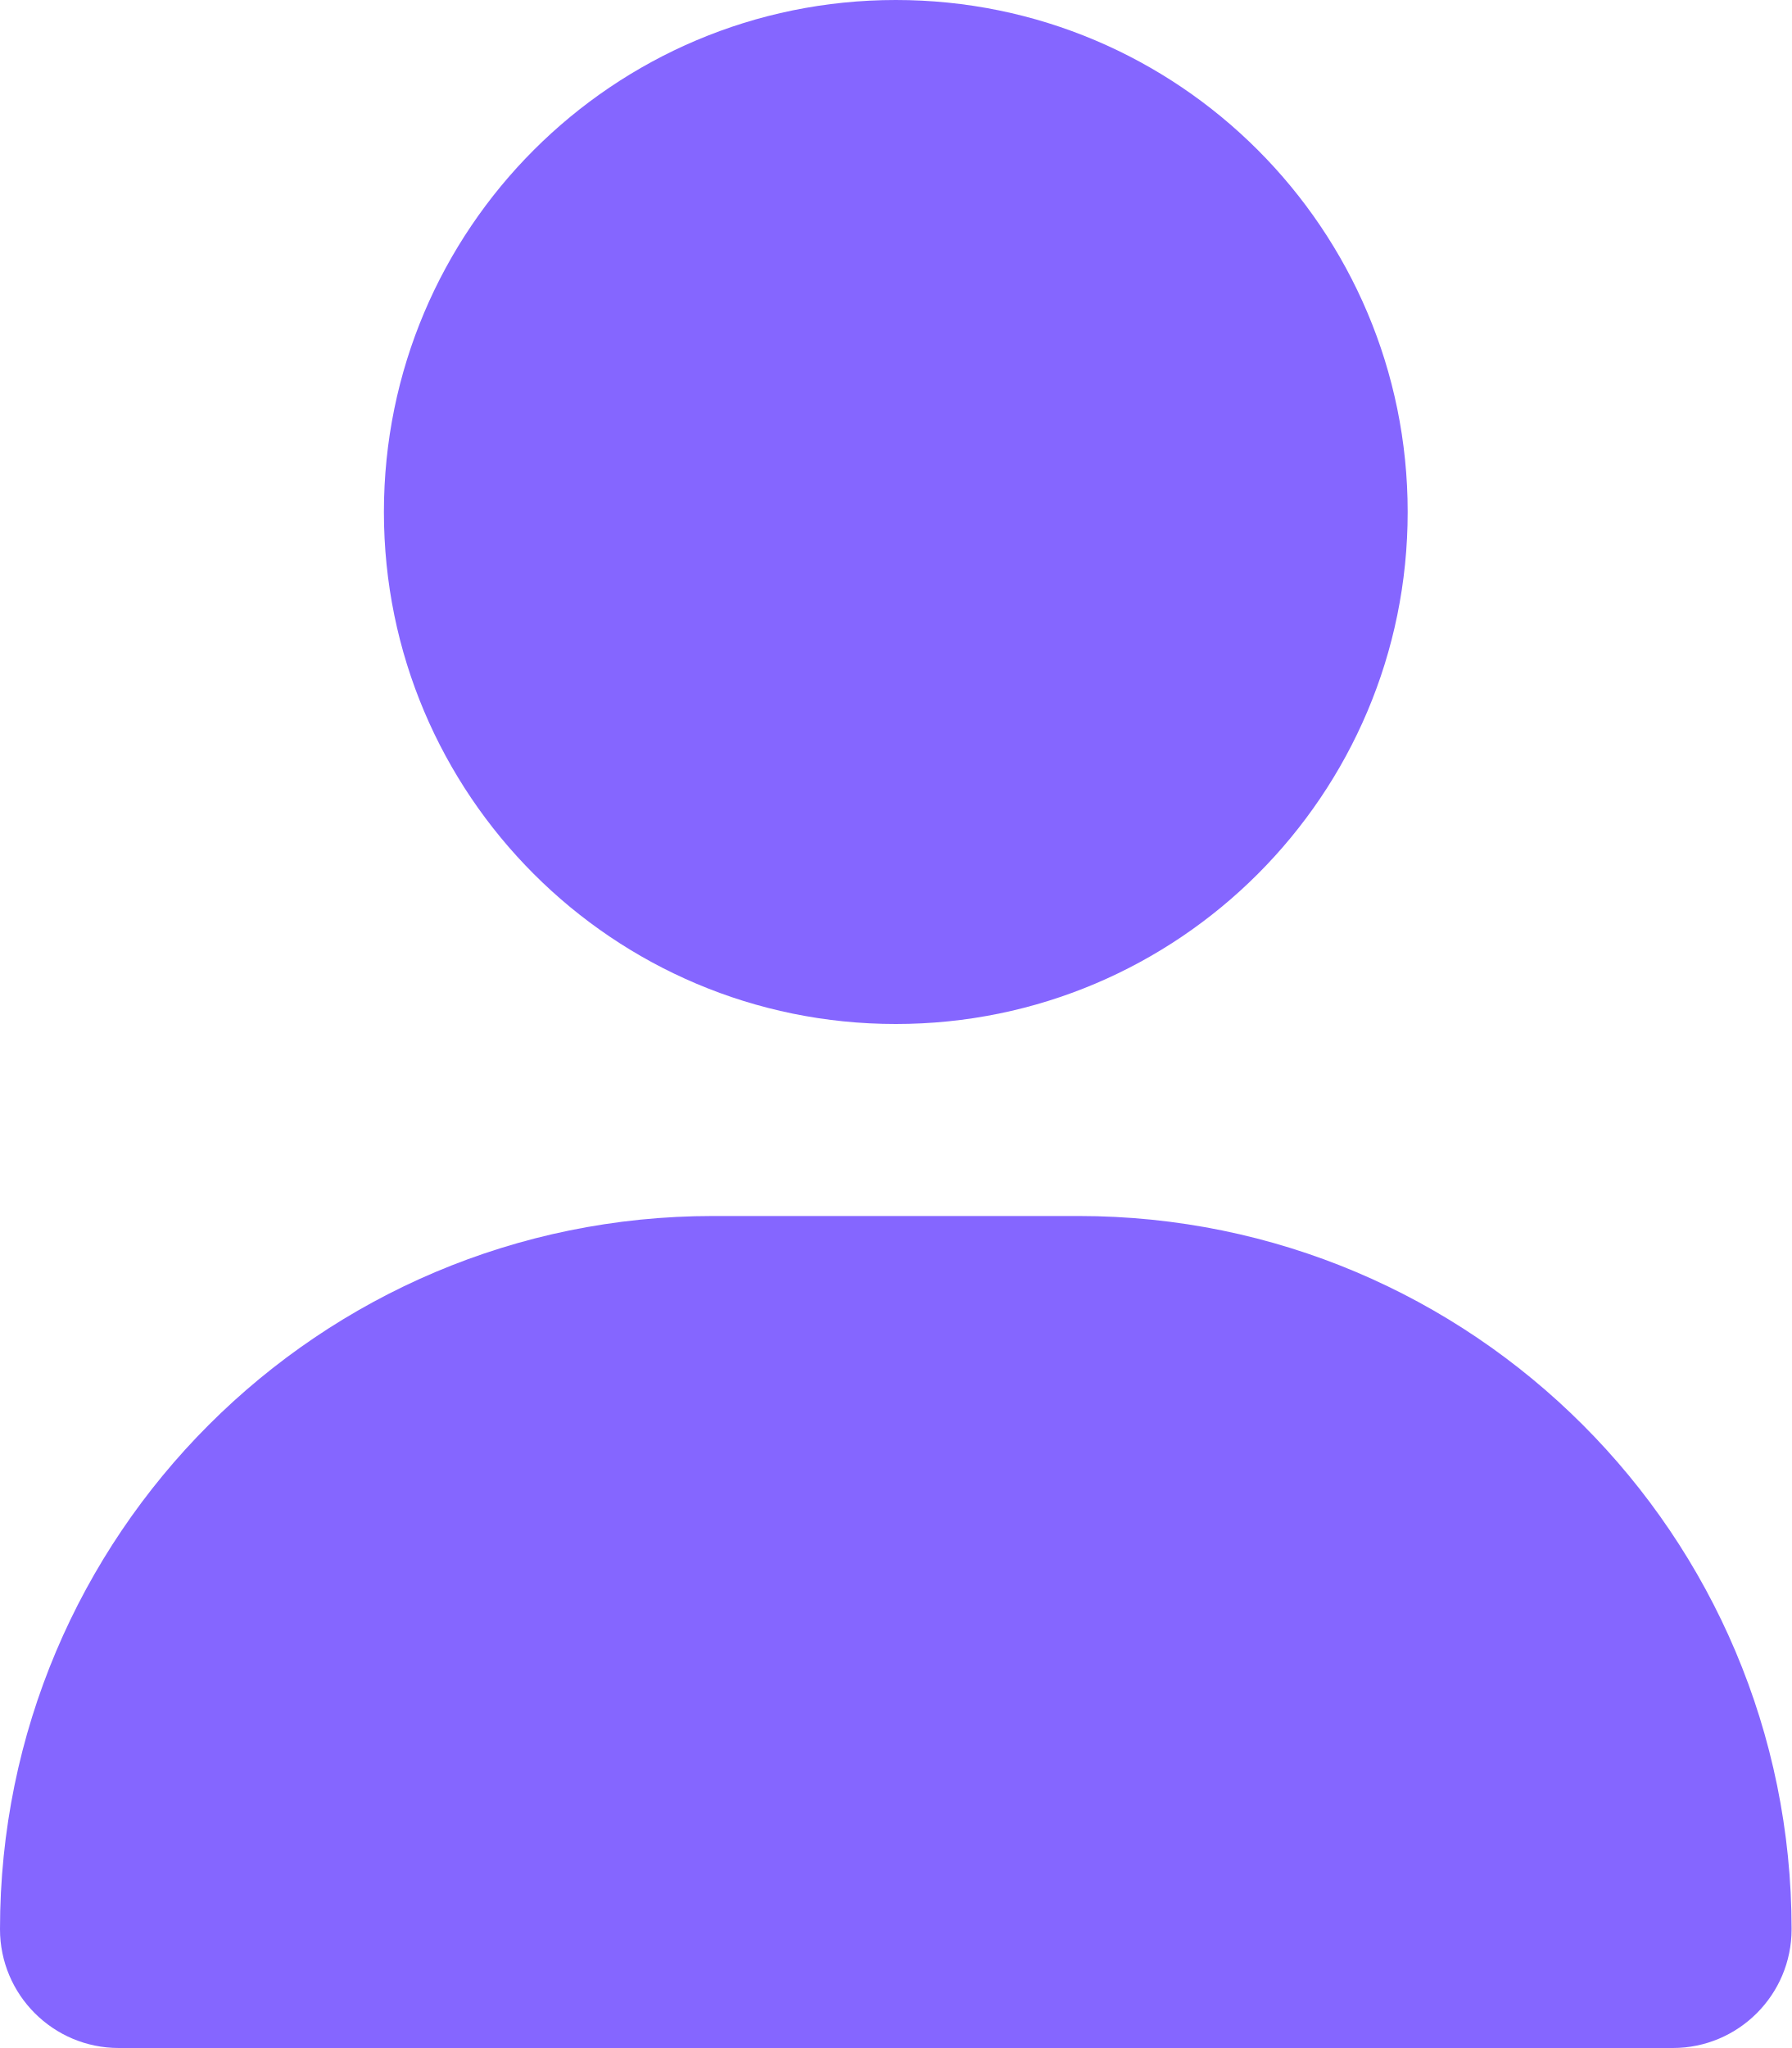
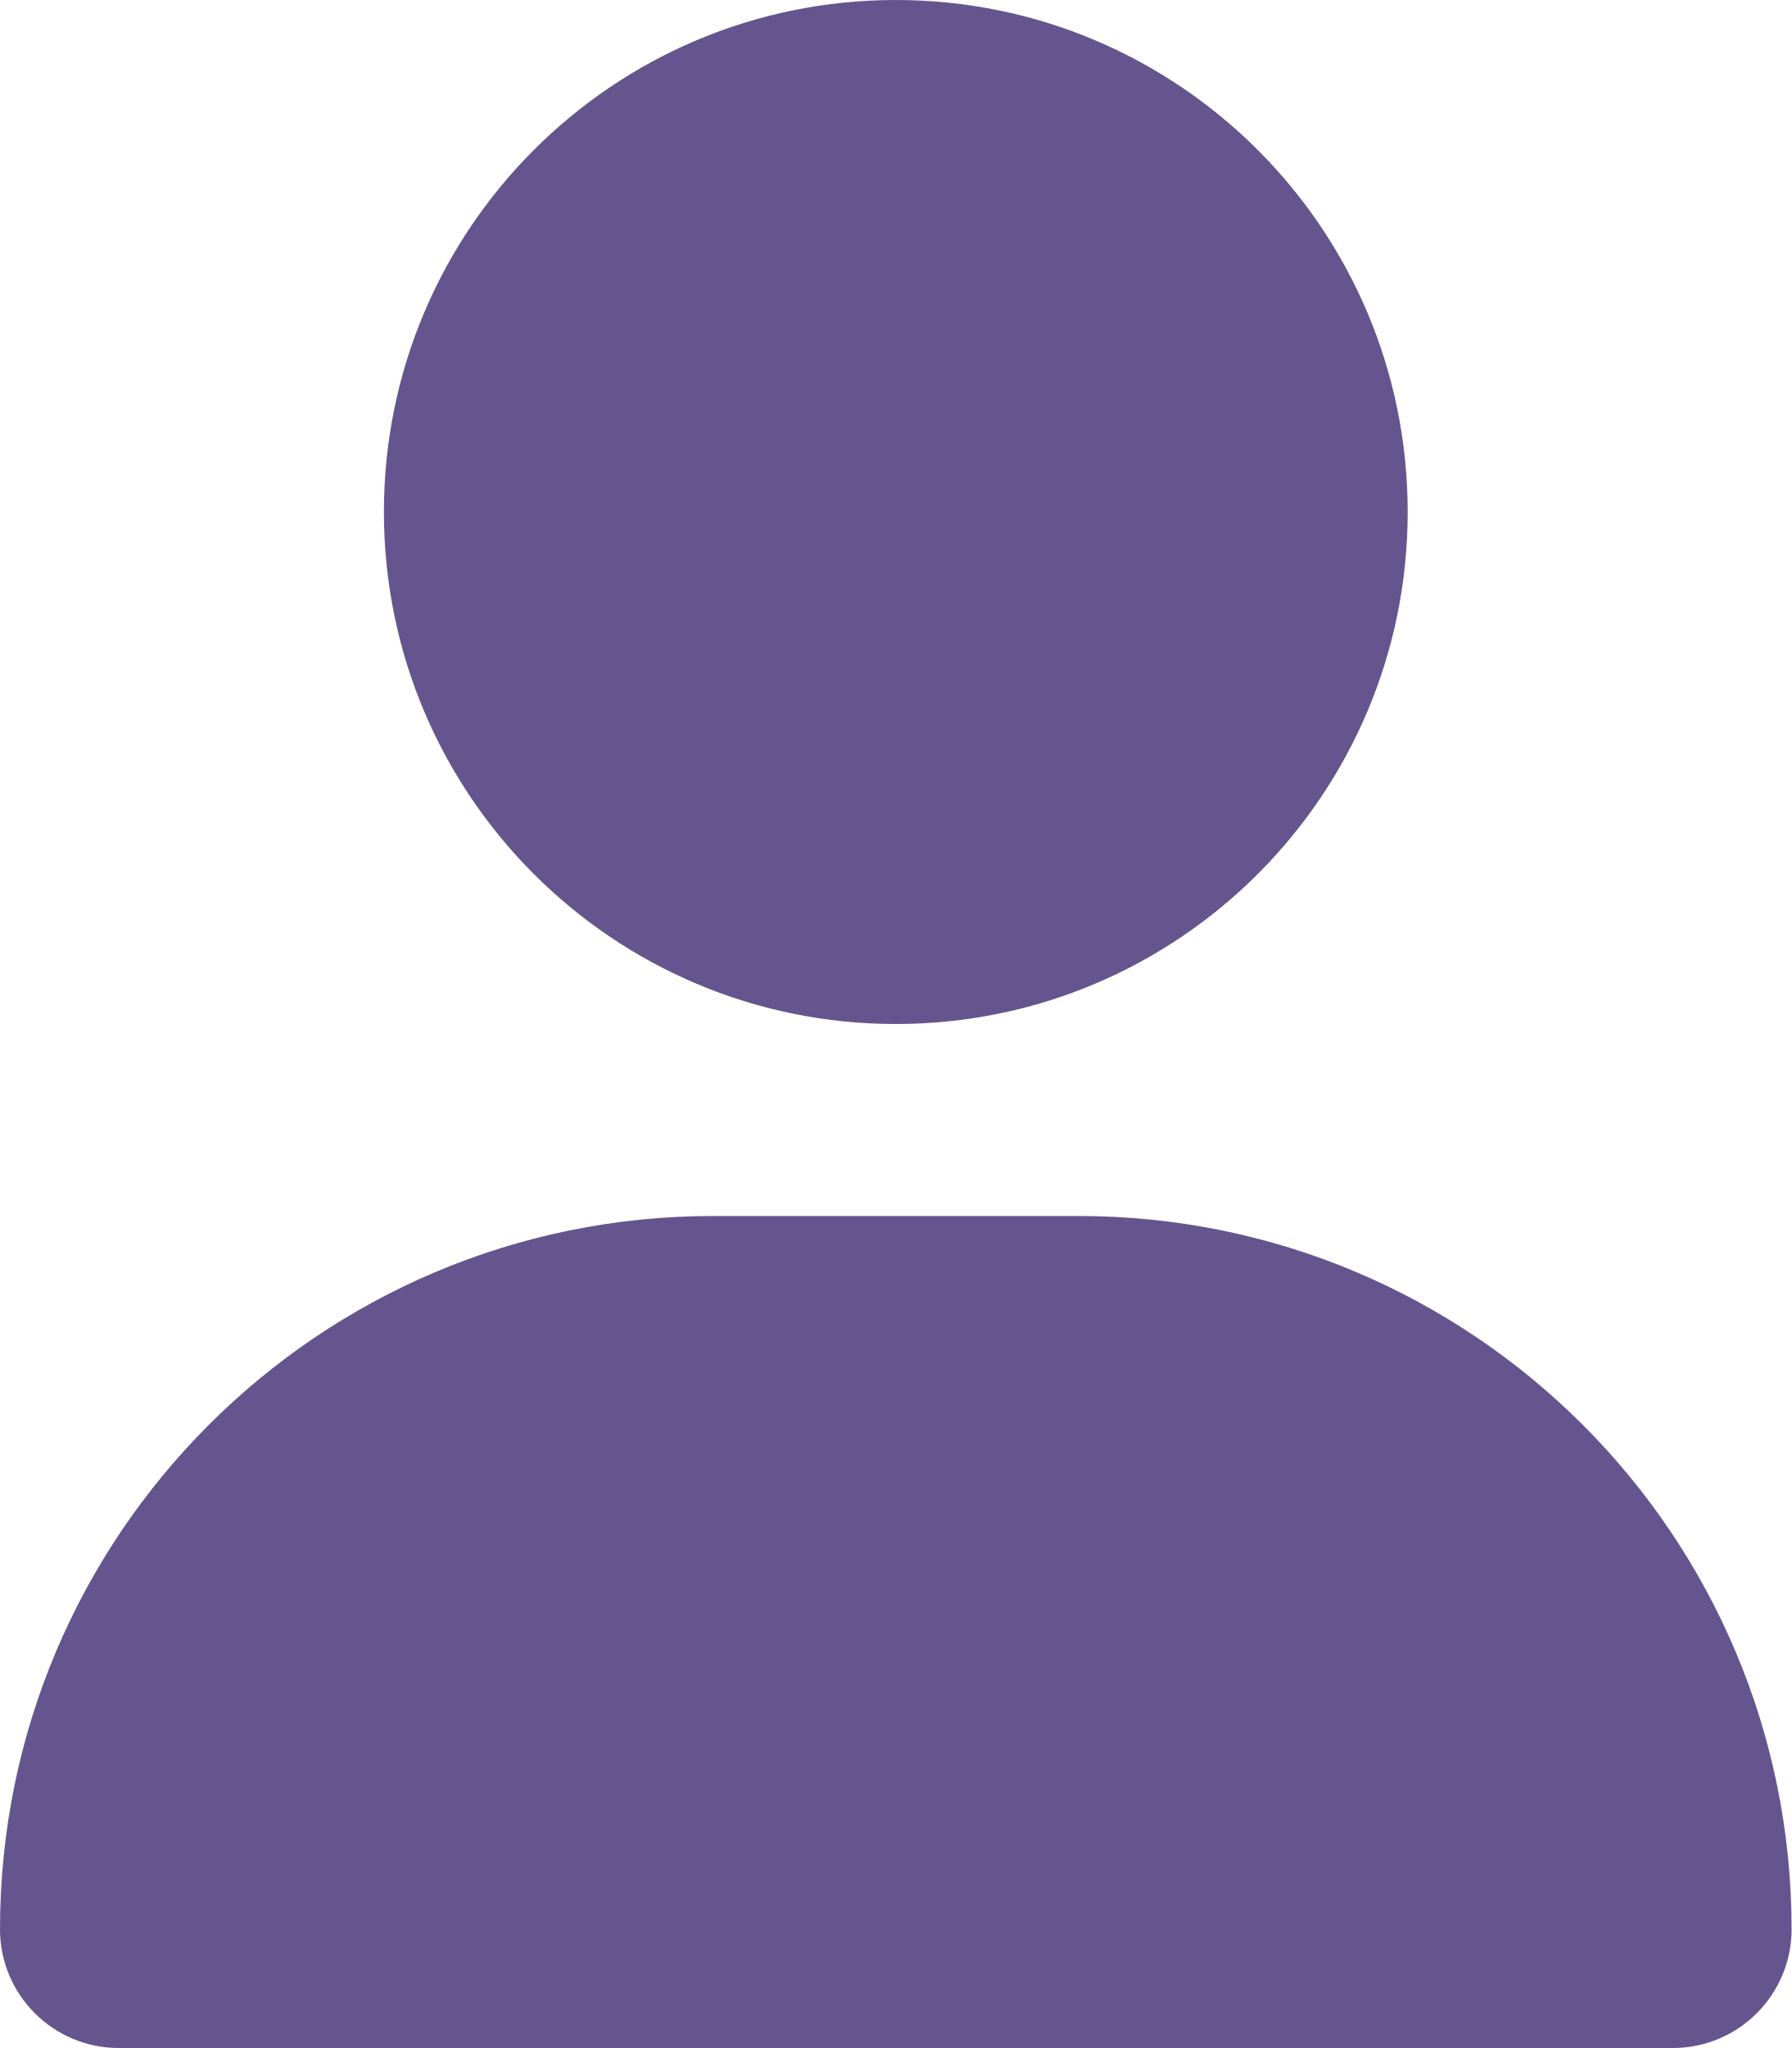
<svg xmlns="http://www.w3.org/2000/svg" viewBox="0 0 448 512">
-   <path fill="#8566FF" d="M224 256A128 128 0 1 0 224 0a128 128 0 1 0 0 256zm-45.7 48C79.8 304 0 383.8 0 482.3C0 498.7 13.3 512 29.7 512l388.6 0c16.4 0 29.7-13.3 29.7-29.7C448 383.8 368.2 304 269.7 304l-91.4 0z" />
+   <path fill="#65558f" d="M224 256A128 128 0 1 0 224 0a128 128 0 1 0 0 256zm-45.7 48C79.8 304 0 383.8 0 482.3C0 498.7 13.3 512 29.7 512l388.6 0c16.4 0 29.7-13.3 29.7-29.7C448 383.8 368.2 304 269.7 304l-91.4 0z" />
</svg>
